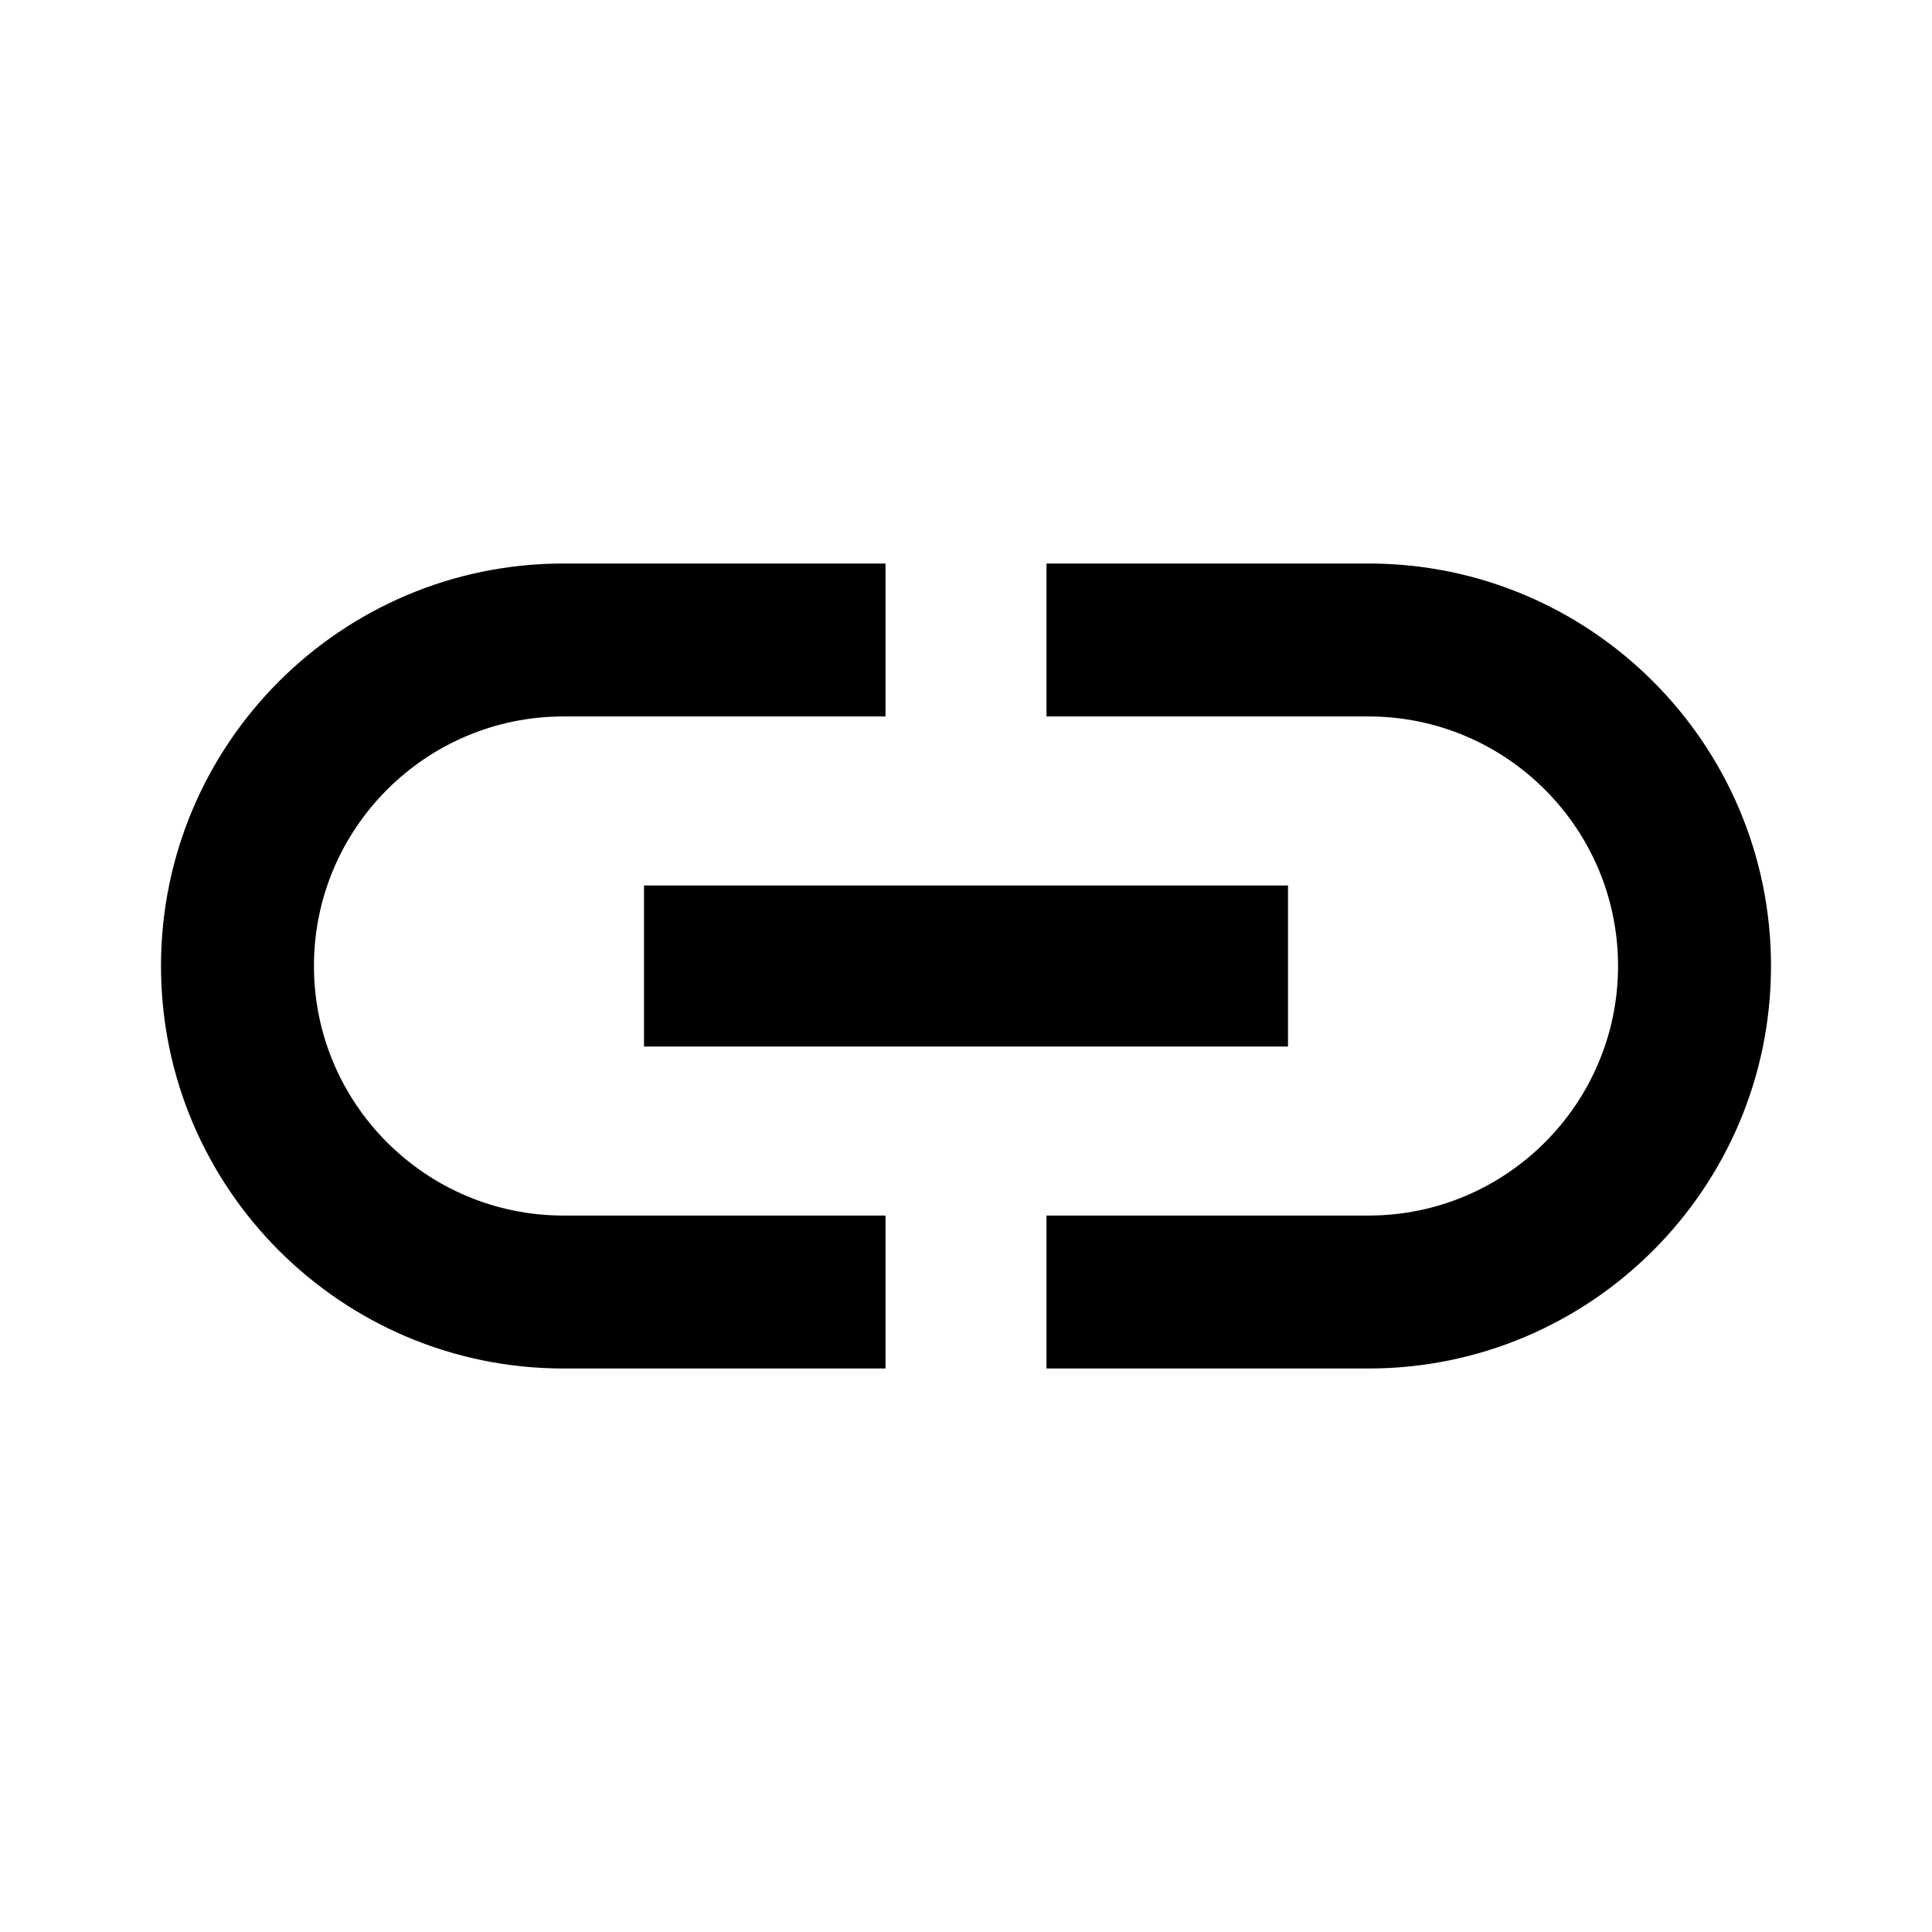
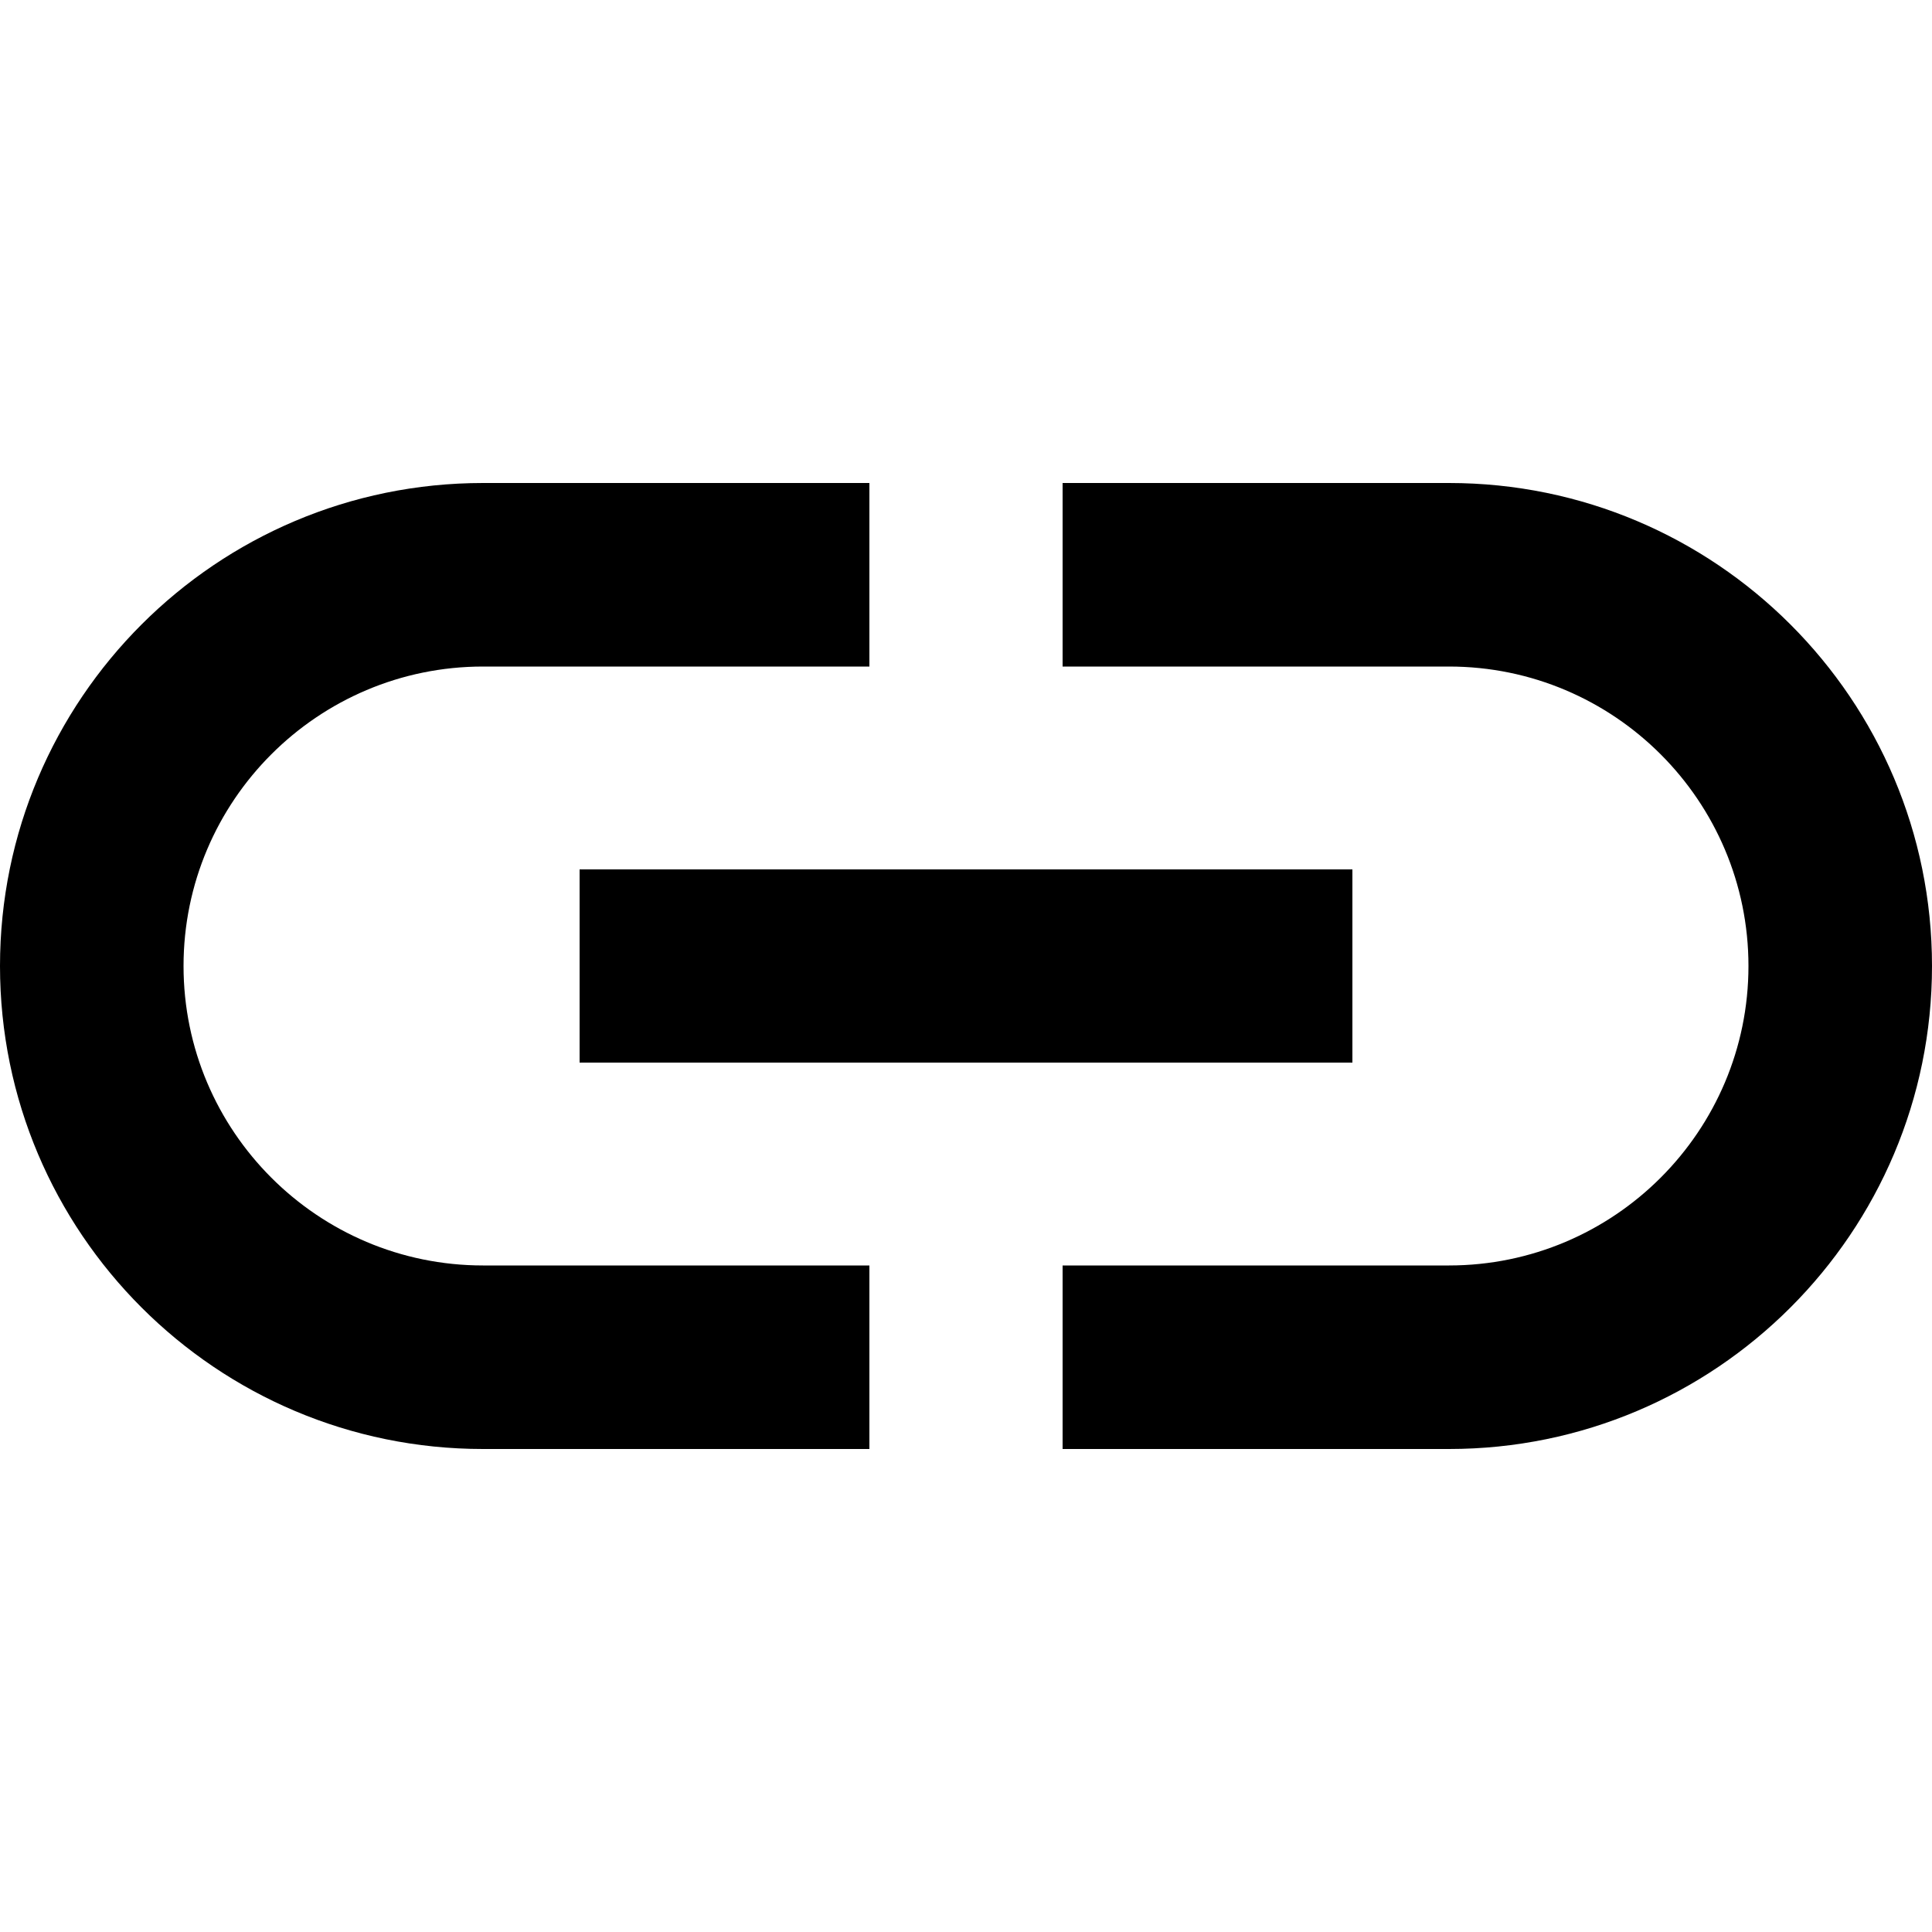
<svg class="link-svc-icon" viewBox="0 0 24 24" aria-hidden="true">
-   <path d="M3.9 12c0-1.71 1.39-3.1 3.1-3.1h4V7H7c-2.76 0-5 2.24-5 5s2.24 5 5 5h4v-1.9H7c-1.71 0-3.1-1.39-3.1-3.1zM8 13h8v-2H8v2zm9-6h-4v1.9h4c1.71 0 3.1 1.39 3.1 3.1s-1.39 3.1-3.1 3.1h-4V17h4c2.76 0 5-2.24 5-5s-2.24-5-5-5z" />
+   <path transform="translate(0,6) scale(1.2) translate(-2,-7)" d="M3.9 12c0-1.71 1.39-3.1 3.1-3.1h4V7H7c-2.76 0-5 2.24-5 5s2.24 5 5 5h4v-1.9H7c-1.71 0-3.1-1.39-3.1-3.1zM8 13h8v-2H8v2zm9-6h-4v1.9h4c1.71 0 3.1 1.39 3.1 3.1s-1.39 3.1-3.1 3.1h-4V17h4c2.76 0 5-2.24 5-5s-2.24-5-5-5z" />
</svg>
